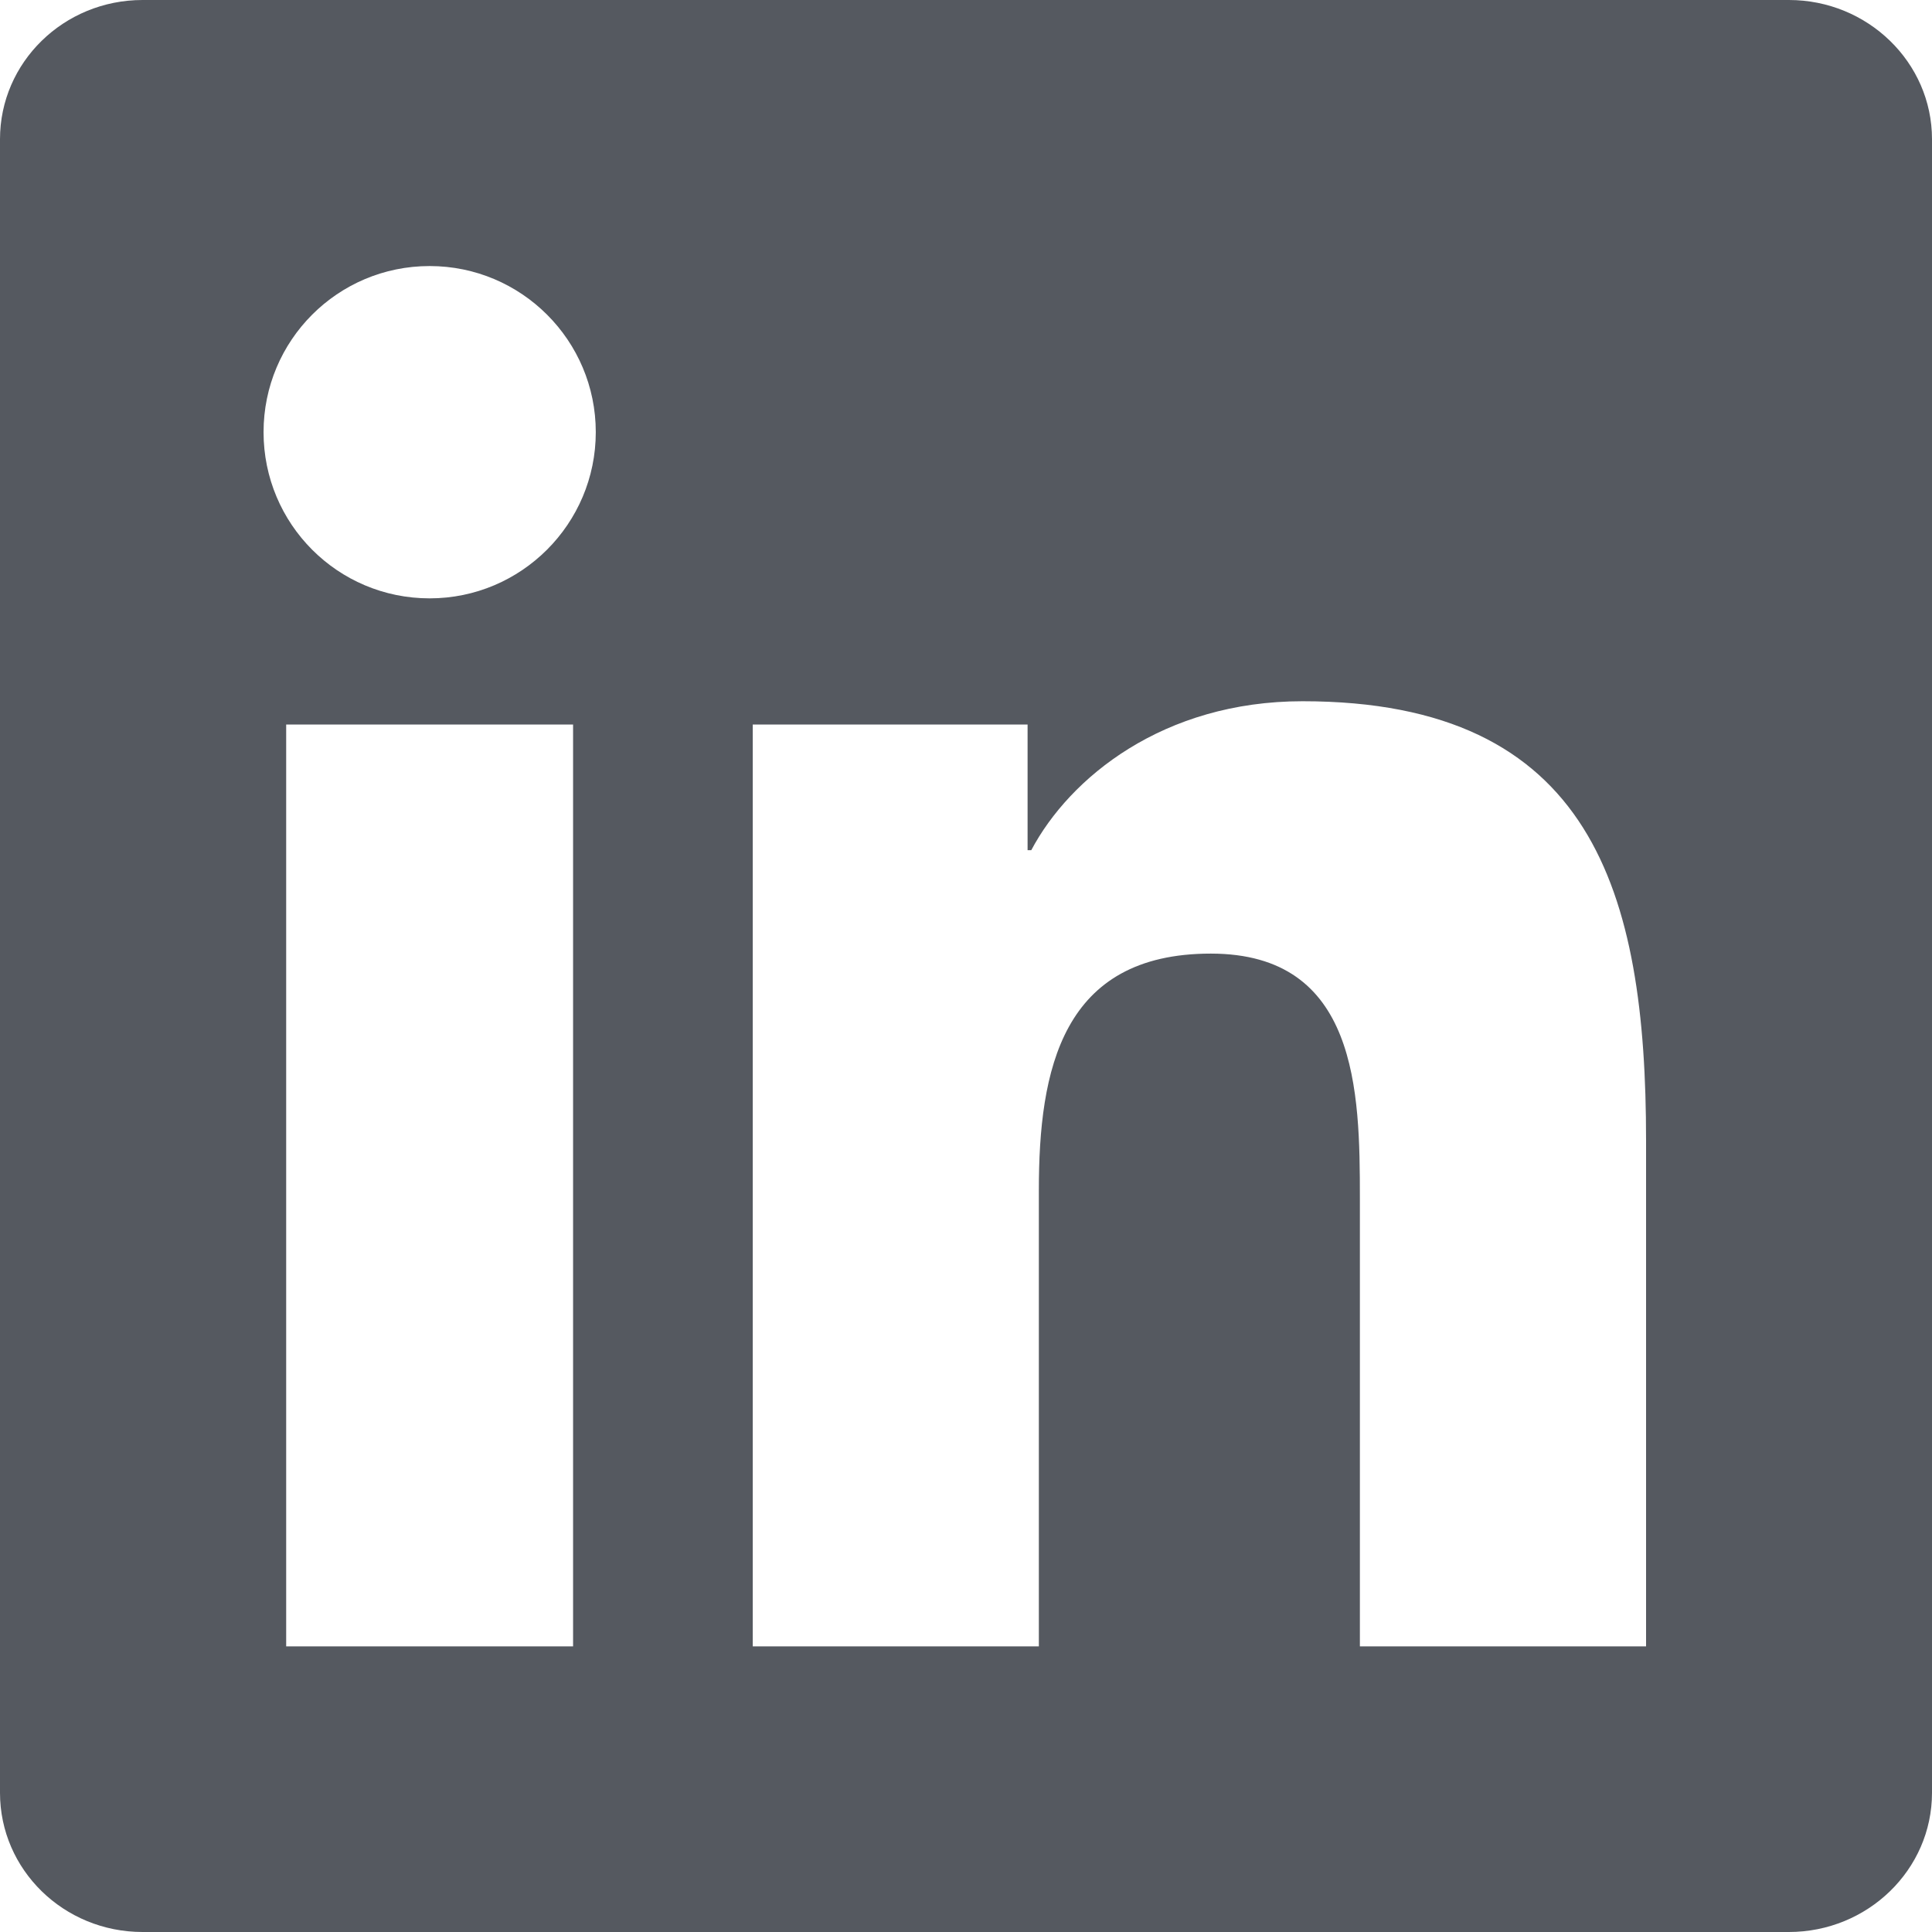
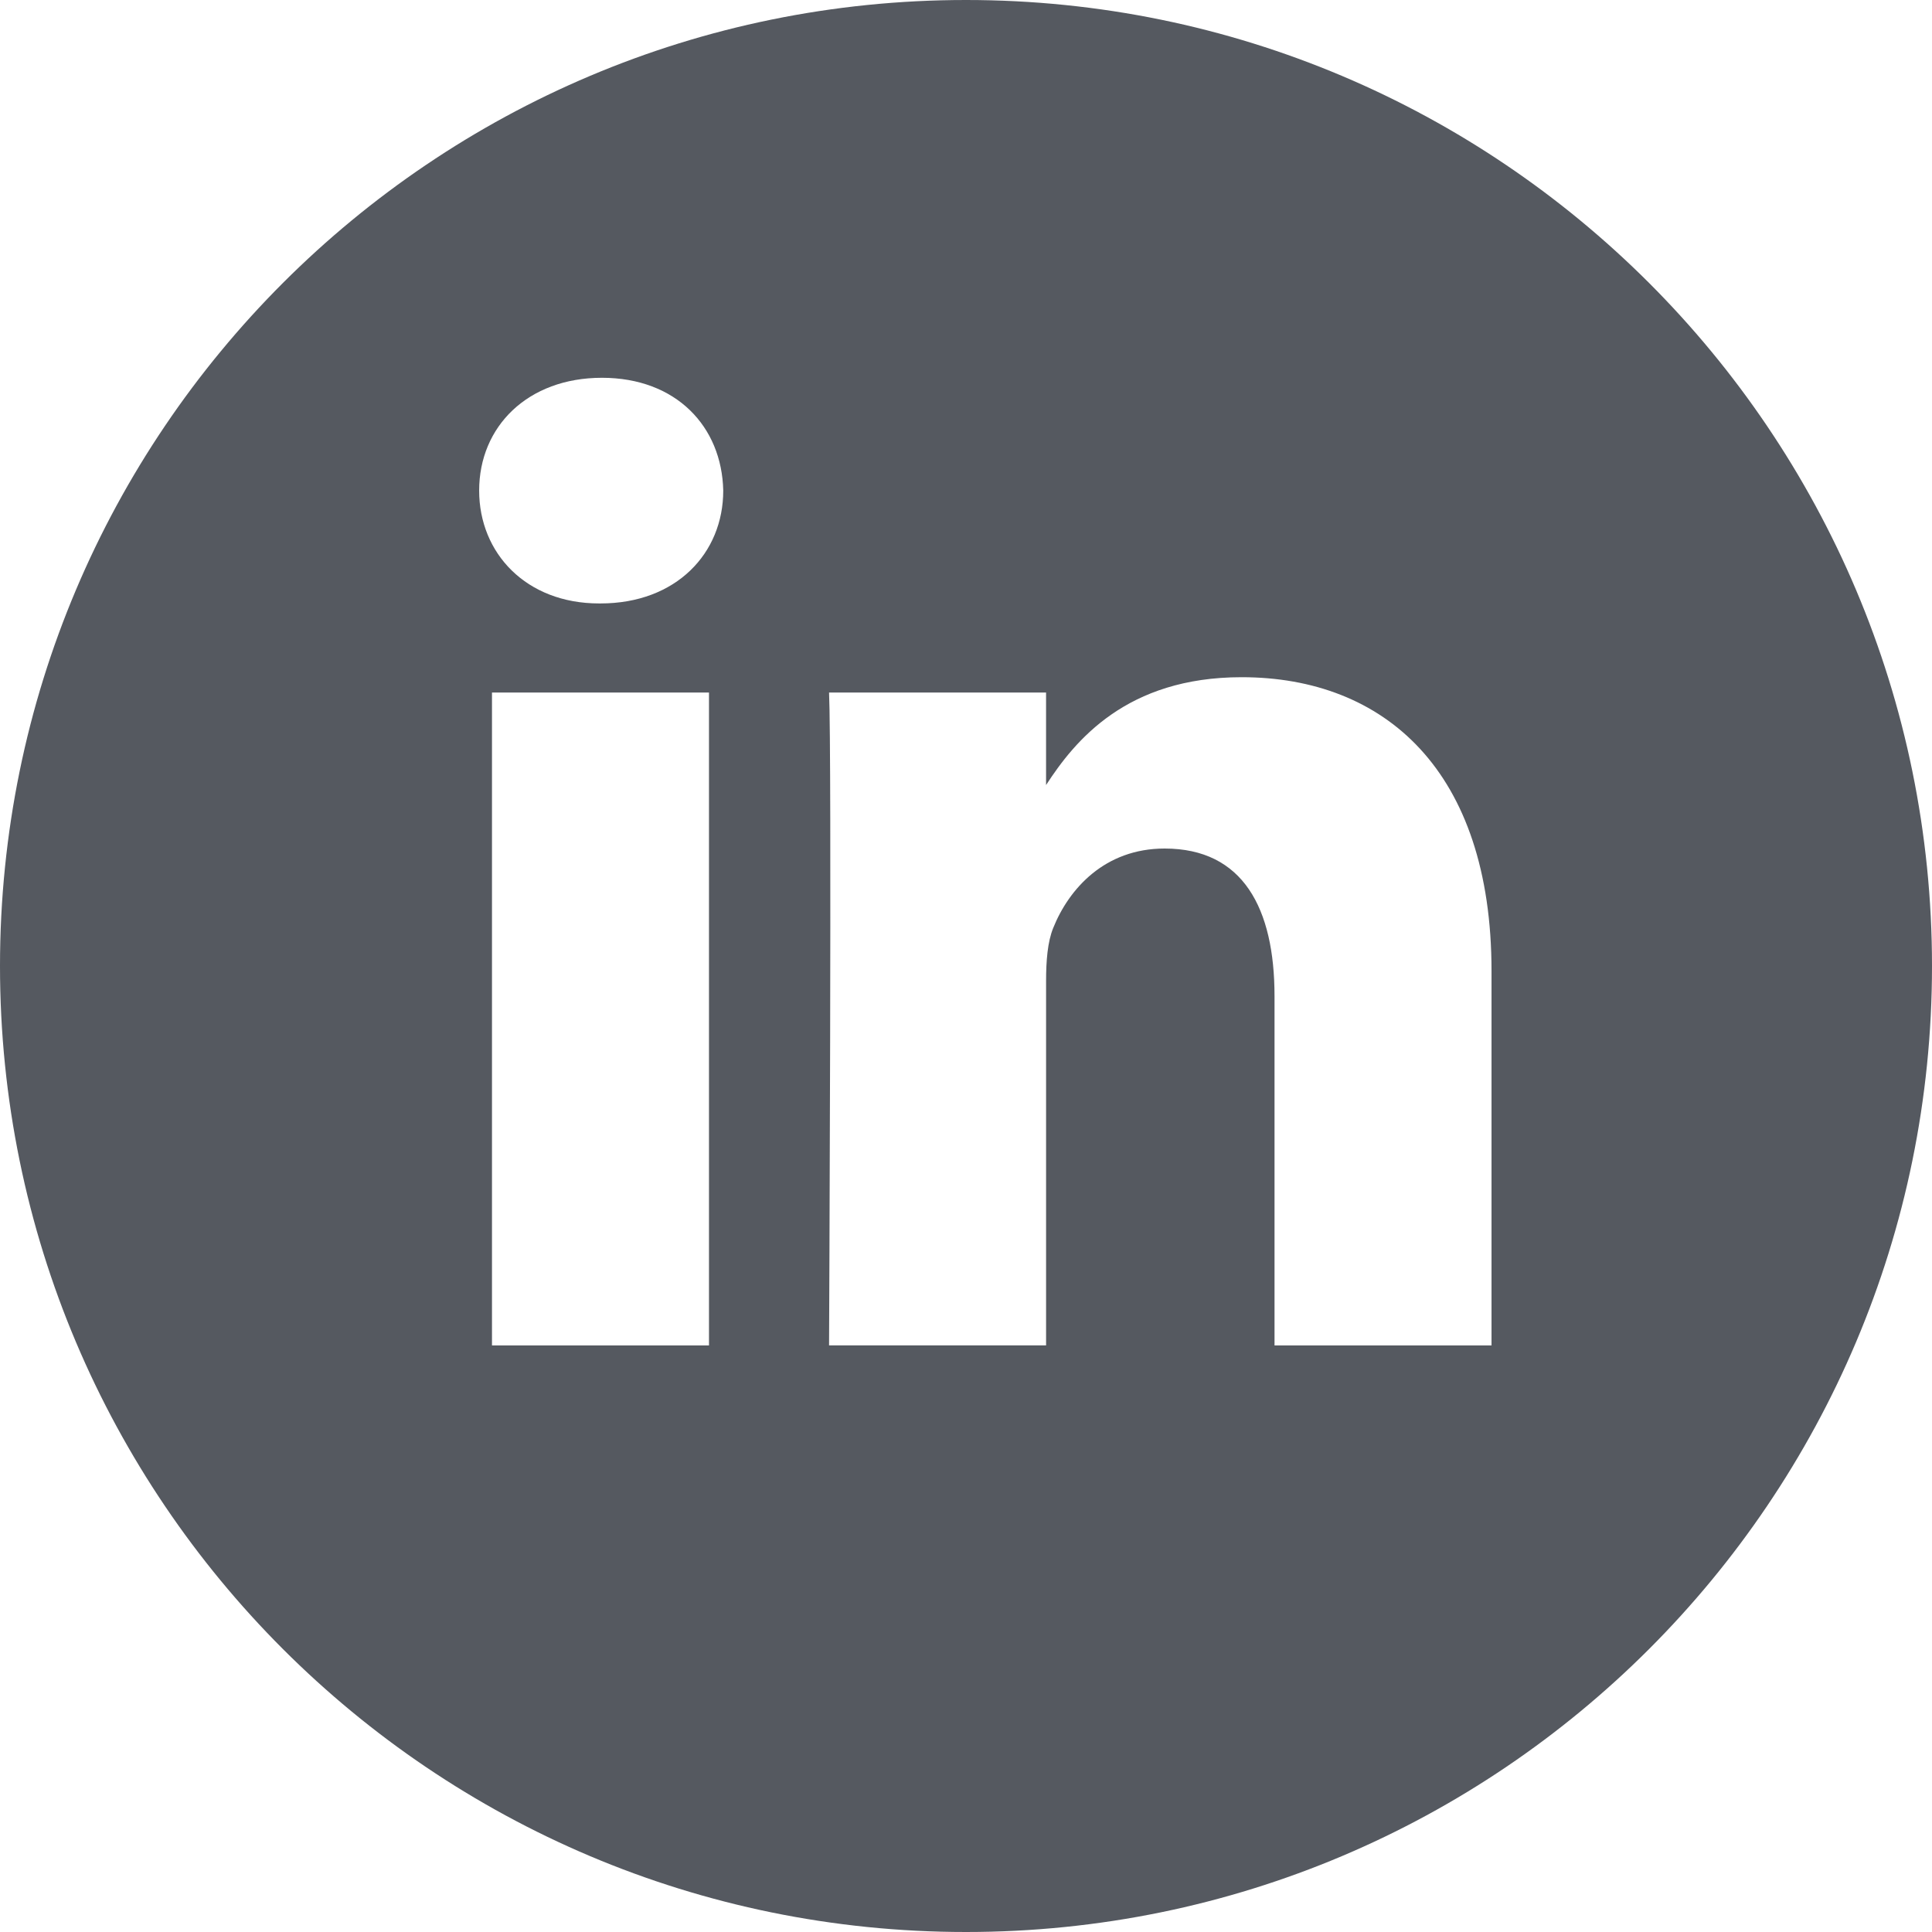
- <svg xmlns="http://www.w3.org/2000/svg" role="img" viewBox="0 0 24 24">
-   <path d="M20.447 20.452h-3.554v-5.569c0-1.328-.027-3.037-1.852-3.037-1.853 0-2.136 1.445-2.136 2.939v5.667H9.351V9h3.414v1.561h.046c.477-.9 1.637-1.85 3.37-1.85 3.601 0 4.267 2.37 4.267 5.455v6.286zM5.337 7.433c-1.144 0-2.063-.926-2.063-2.065 0-1.138.92-2.063 2.063-2.063 1.14 0 2.064.925 2.064 2.063 0 1.139-.925 2.065-2.064 2.065zm1.782 13.019H3.555V9h3.564v11.452zM22.225 0H1.771C.792 0 0 .774 0 1.729v20.542C0 23.227.792 24 1.771 24h20.451C23.2 24 24 23.227 24 22.271V1.729C24 .774 23.2 0 22.222 0h.003z" fill="#555960" />
+ <svg xmlns="http://www.w3.org/2000/svg" version="1.1" baseProfile="tiny" id="Layer_1" x="0px" y="0px" width="100px" height="100px" viewBox="0 0 100 100" xml:space="preserve">
+   <path fill="#555960" d="M50,0C22.386,0,0,22.386,0,50s22.386,50,50,50s50-22.386,50-50S77.614,0,50,0z M36.697,69.639H25.465V35.846  h11.232V69.639z M31.082,31.234h-0.074c-3.77,0-6.207-2.596-6.207-5.842c0-3.314,2.514-5.838,6.355-5.838s6.207,2.523,6.279,5.838  C37.436,28.639,34.998,31.234,31.082,31.234z M77.201,69.639H65.969V51.561c0-4.541-1.625-7.641-5.689-7.641  c-3.104,0-4.953,2.09-5.764,4.107c-0.297,0.721-0.371,1.73-0.371,2.74v18.871H42.912c0,0,0.148-30.621,0-33.793h11.232v4.789  c1.494-2.303,4.162-5.582,10.123-5.582c7.391,0,12.934,4.83,12.934,15.209V69.639z" />
</svg>
